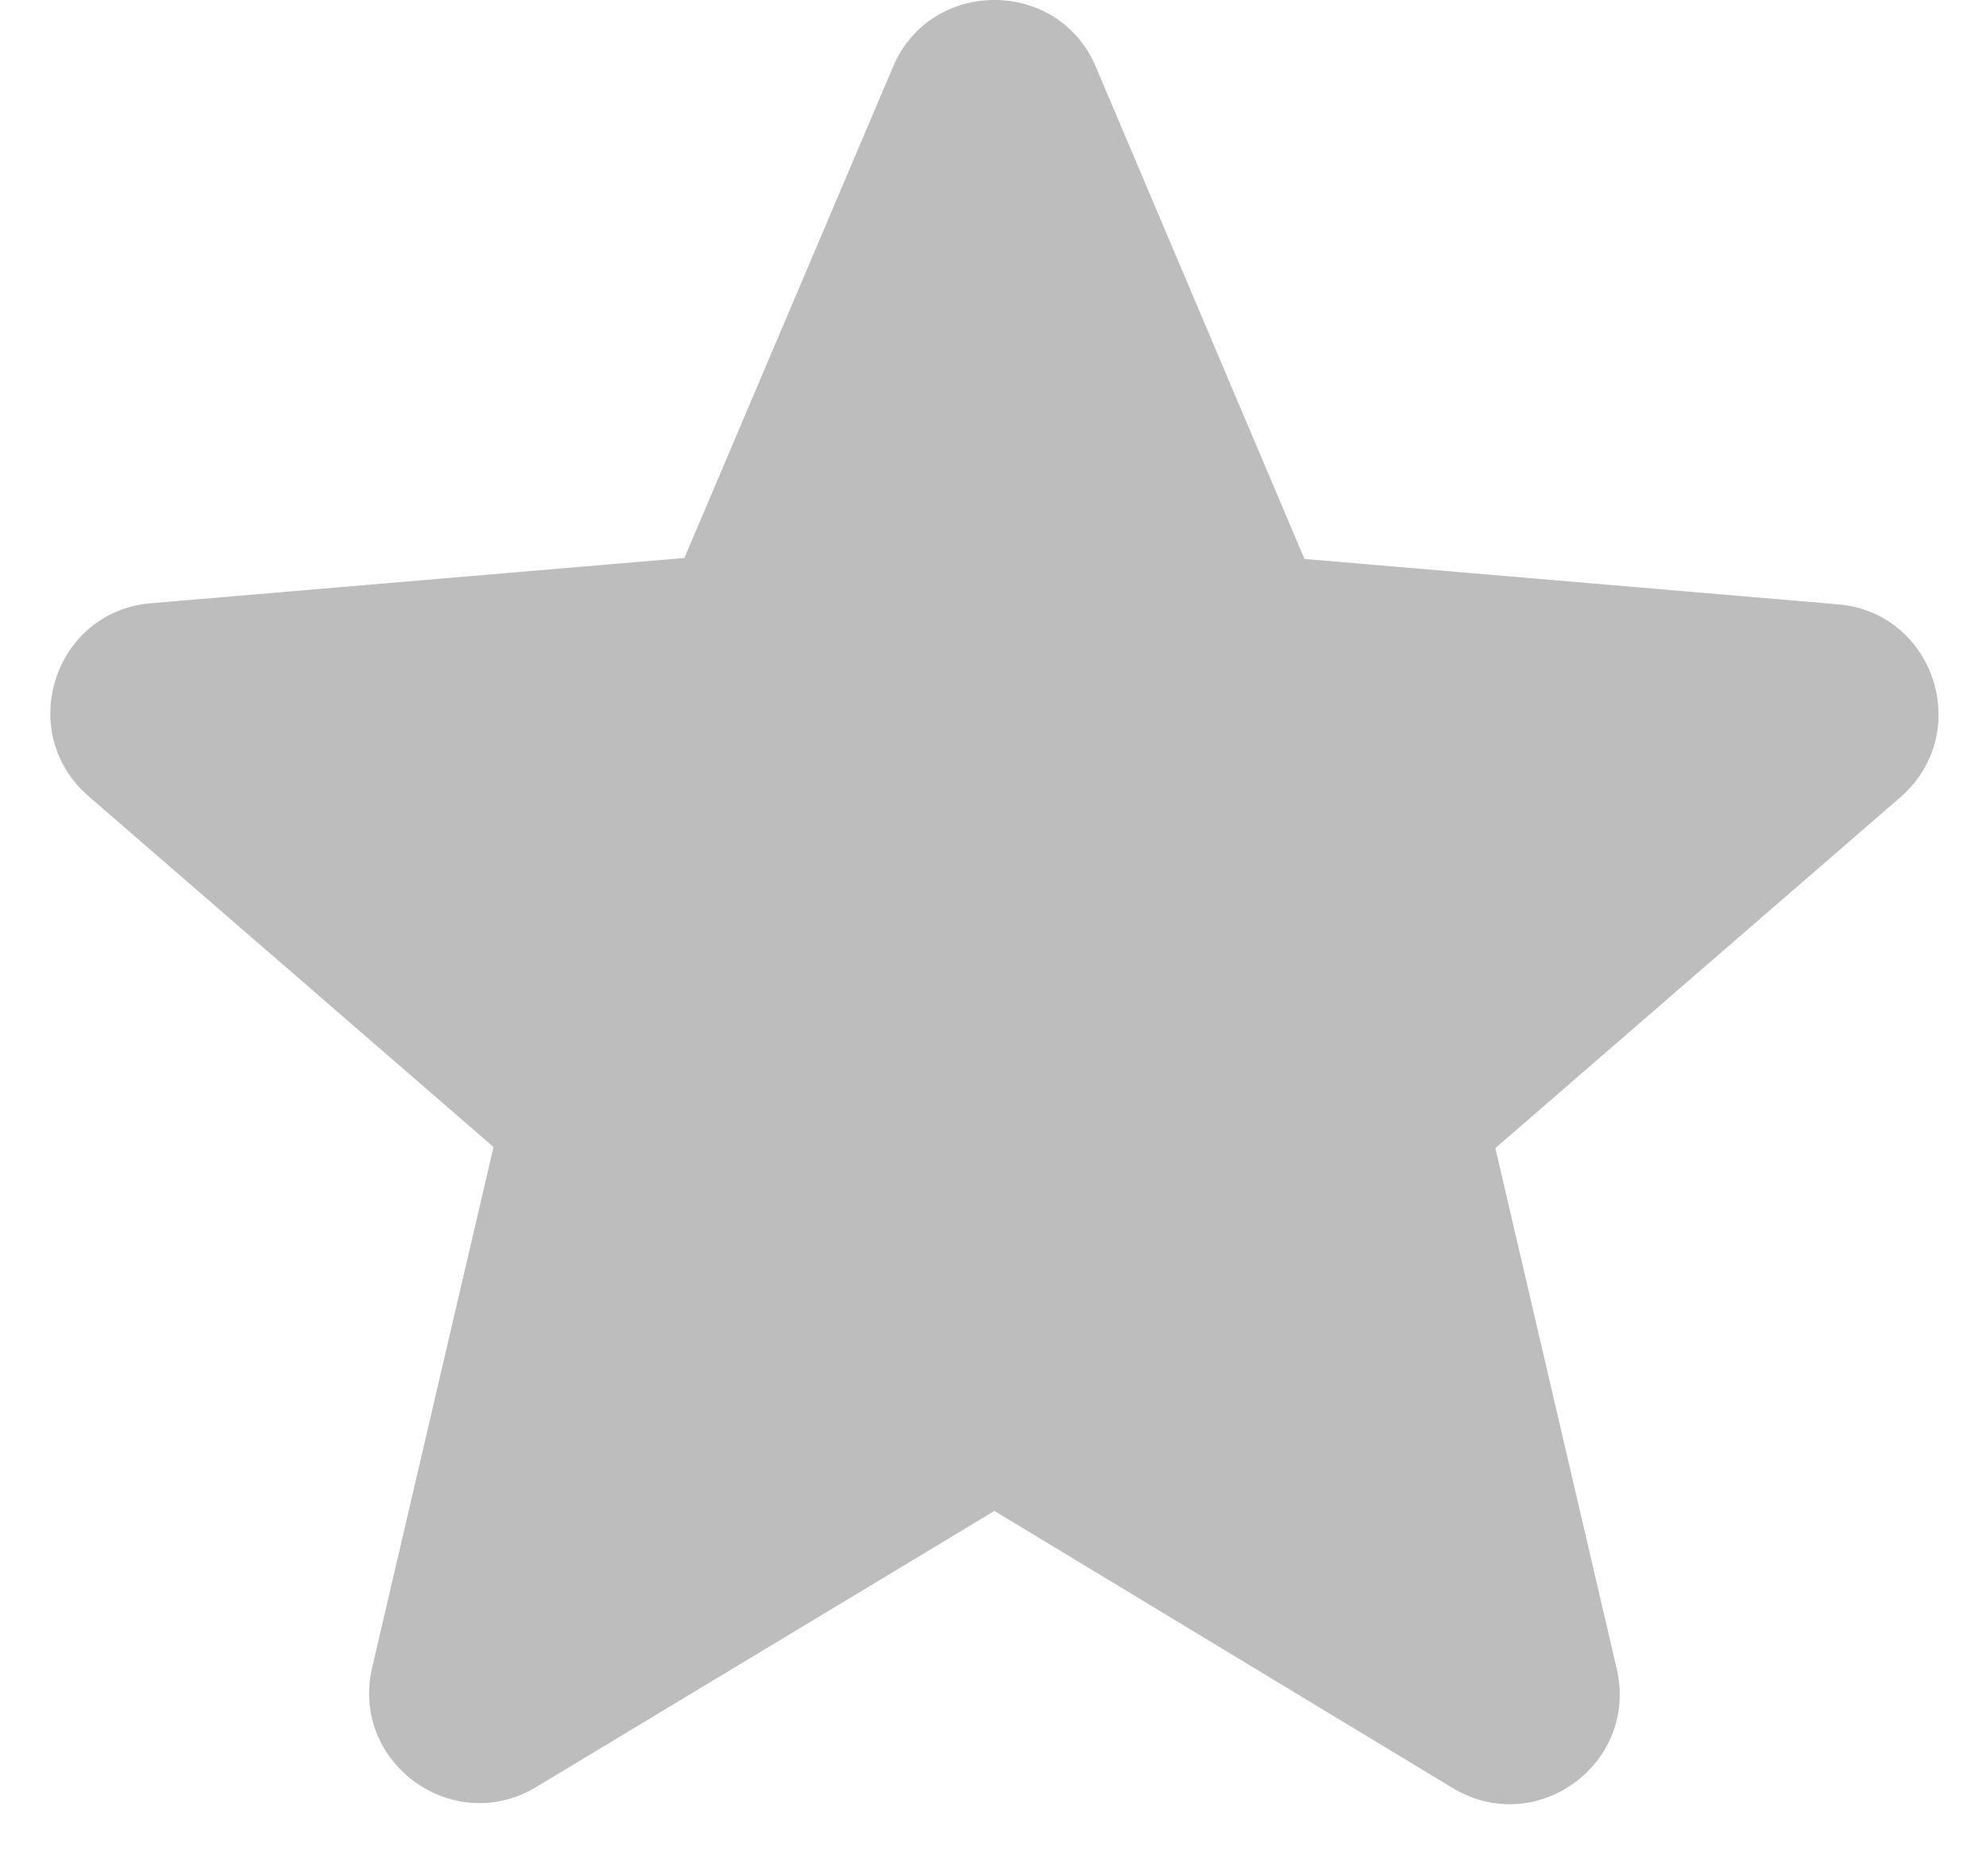
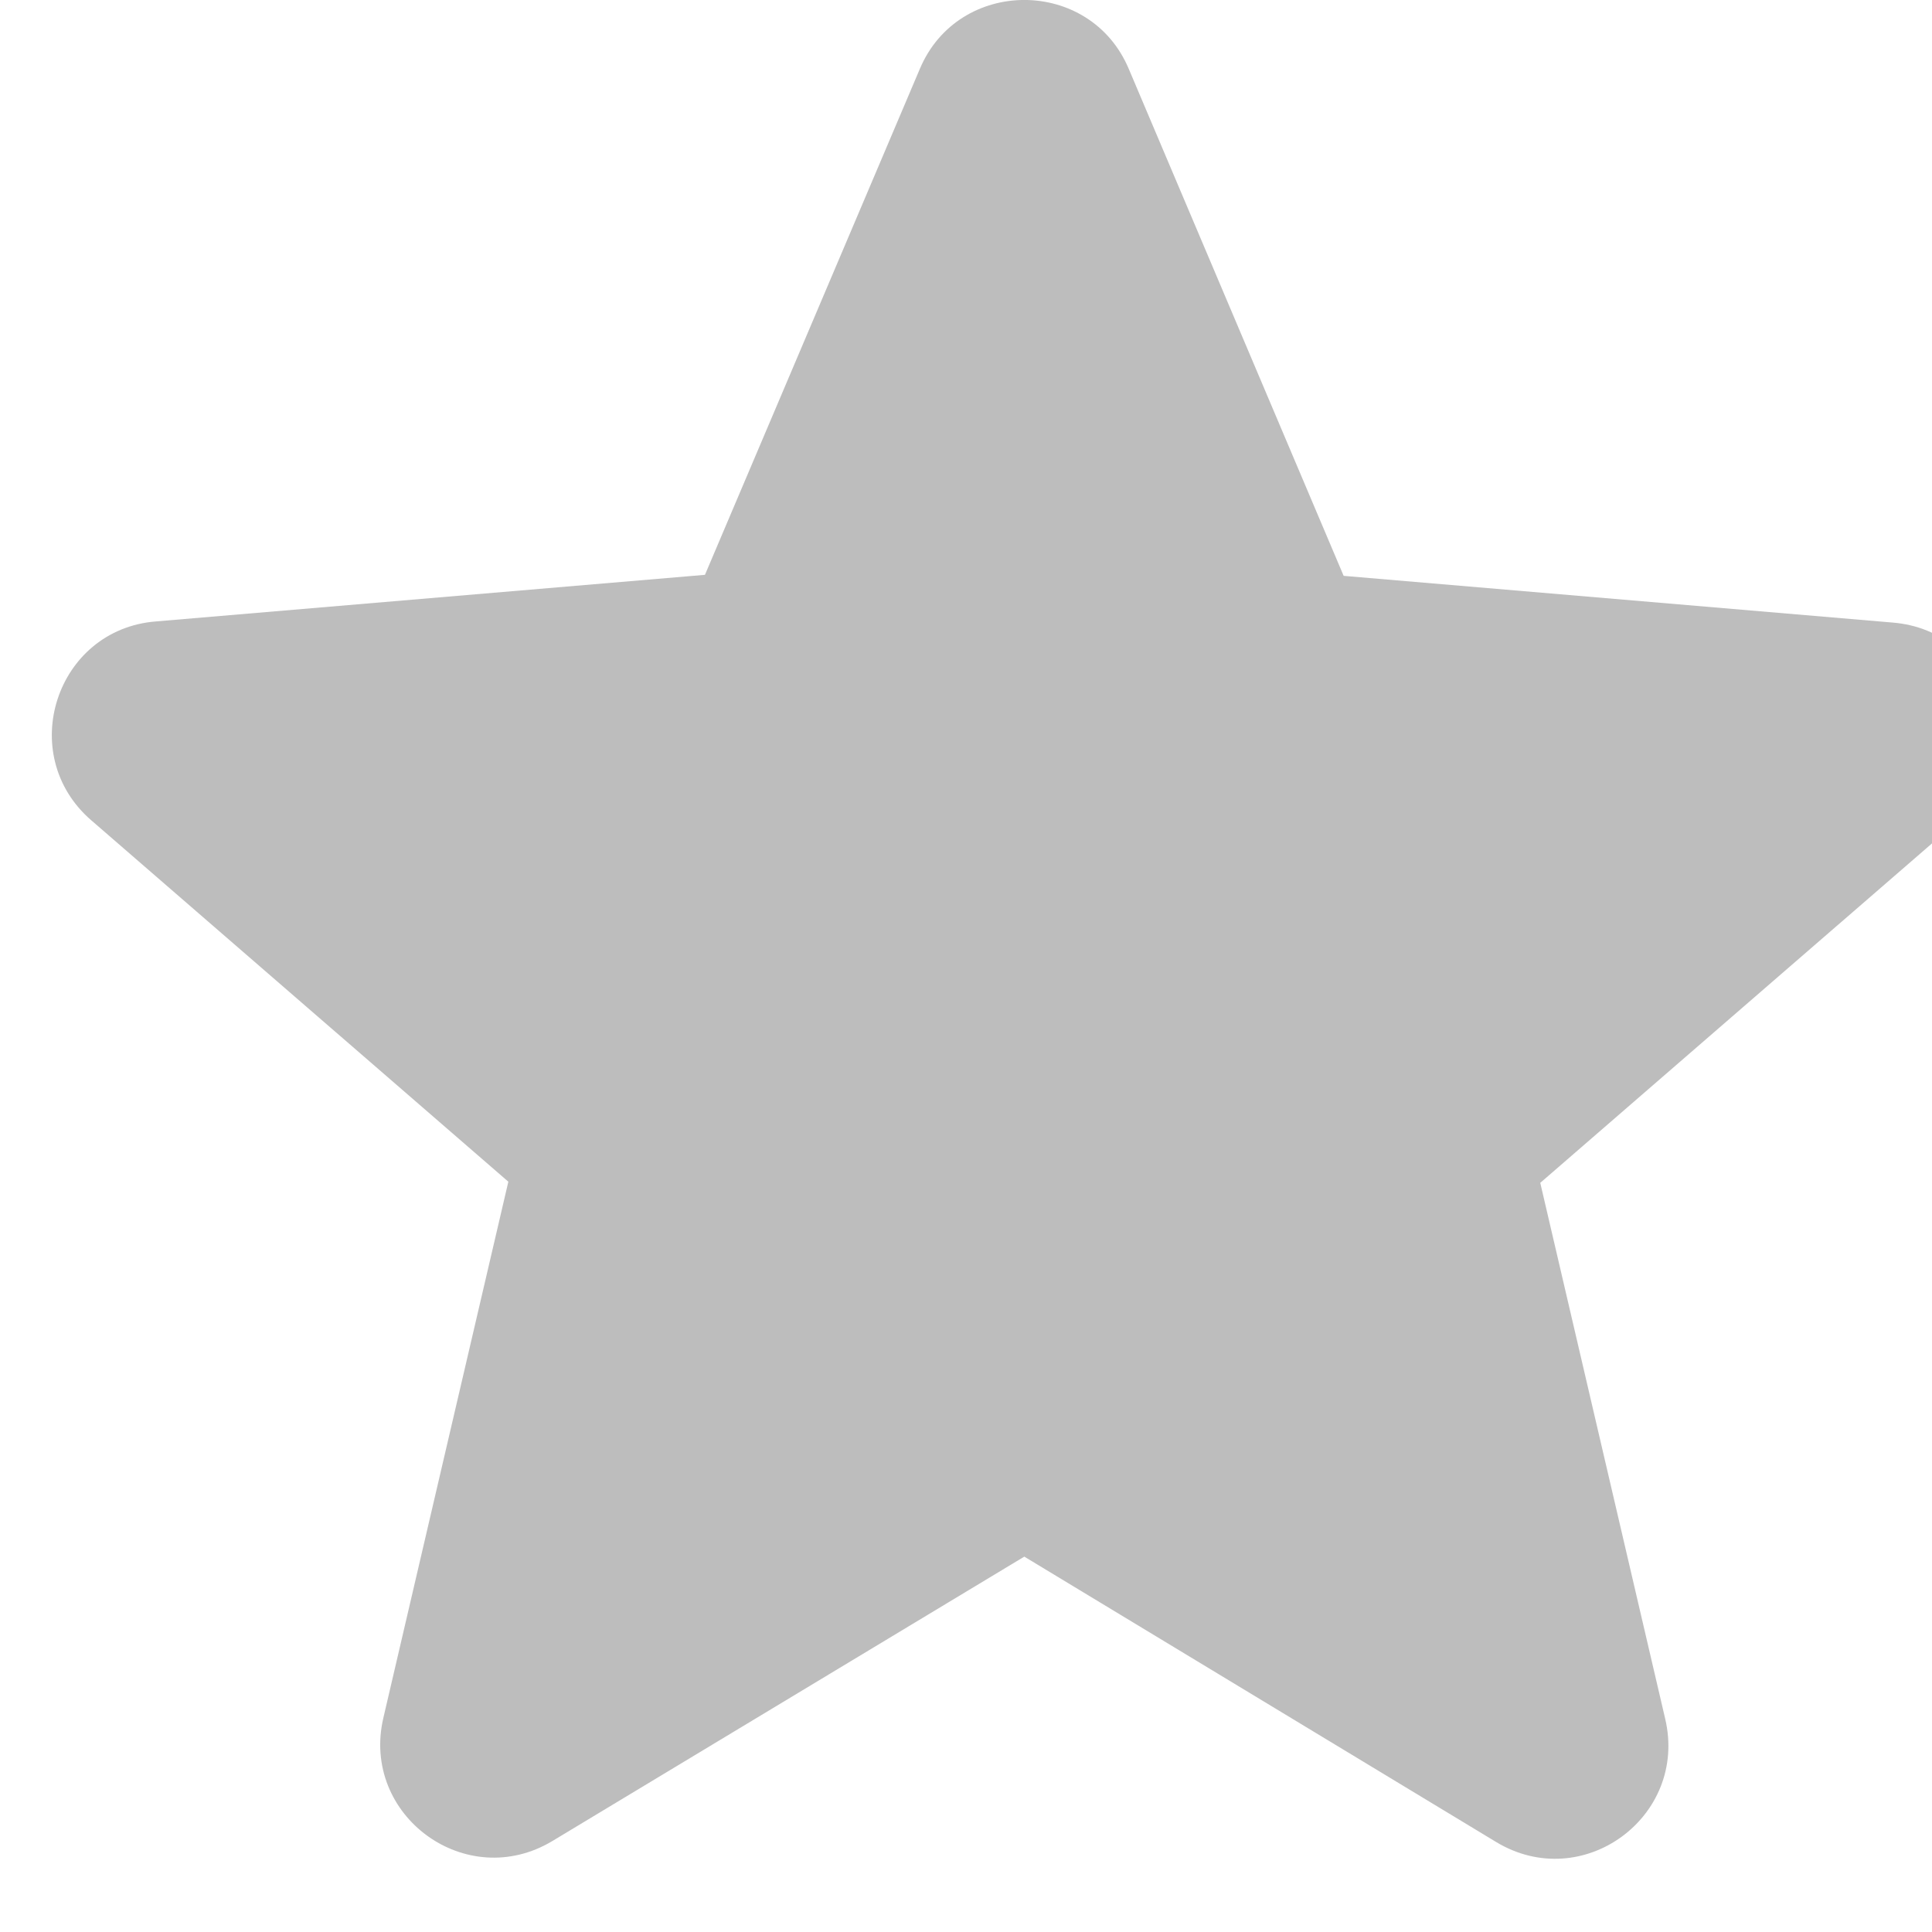
- <svg xmlns="http://www.w3.org/2000/svg" width="18" height="17" viewBox="0 0 18 17" fill="none">
+ <svg xmlns="http://www.w3.org/2000/svg" width="17" height="17" viewBox="0 0 17 17" fill="none">
  <path d="M9.013 13.697L13.163 16.207C13.923 16.668 14.853 15.988 14.653 15.127L13.553 10.408L17.223 7.228C17.893 6.647 17.533 5.548 16.653 5.478L11.823 5.067L9.933 0.608C9.593 -0.203 8.433 -0.203 8.093 0.608L6.203 5.058L1.373 5.468C0.493 5.537 0.133 6.638 0.803 7.218L4.473 10.398L3.373 15.117C3.173 15.977 4.103 16.657 4.863 16.198L9.013 13.697Z" fill="#BDBDBD" />
</svg>
